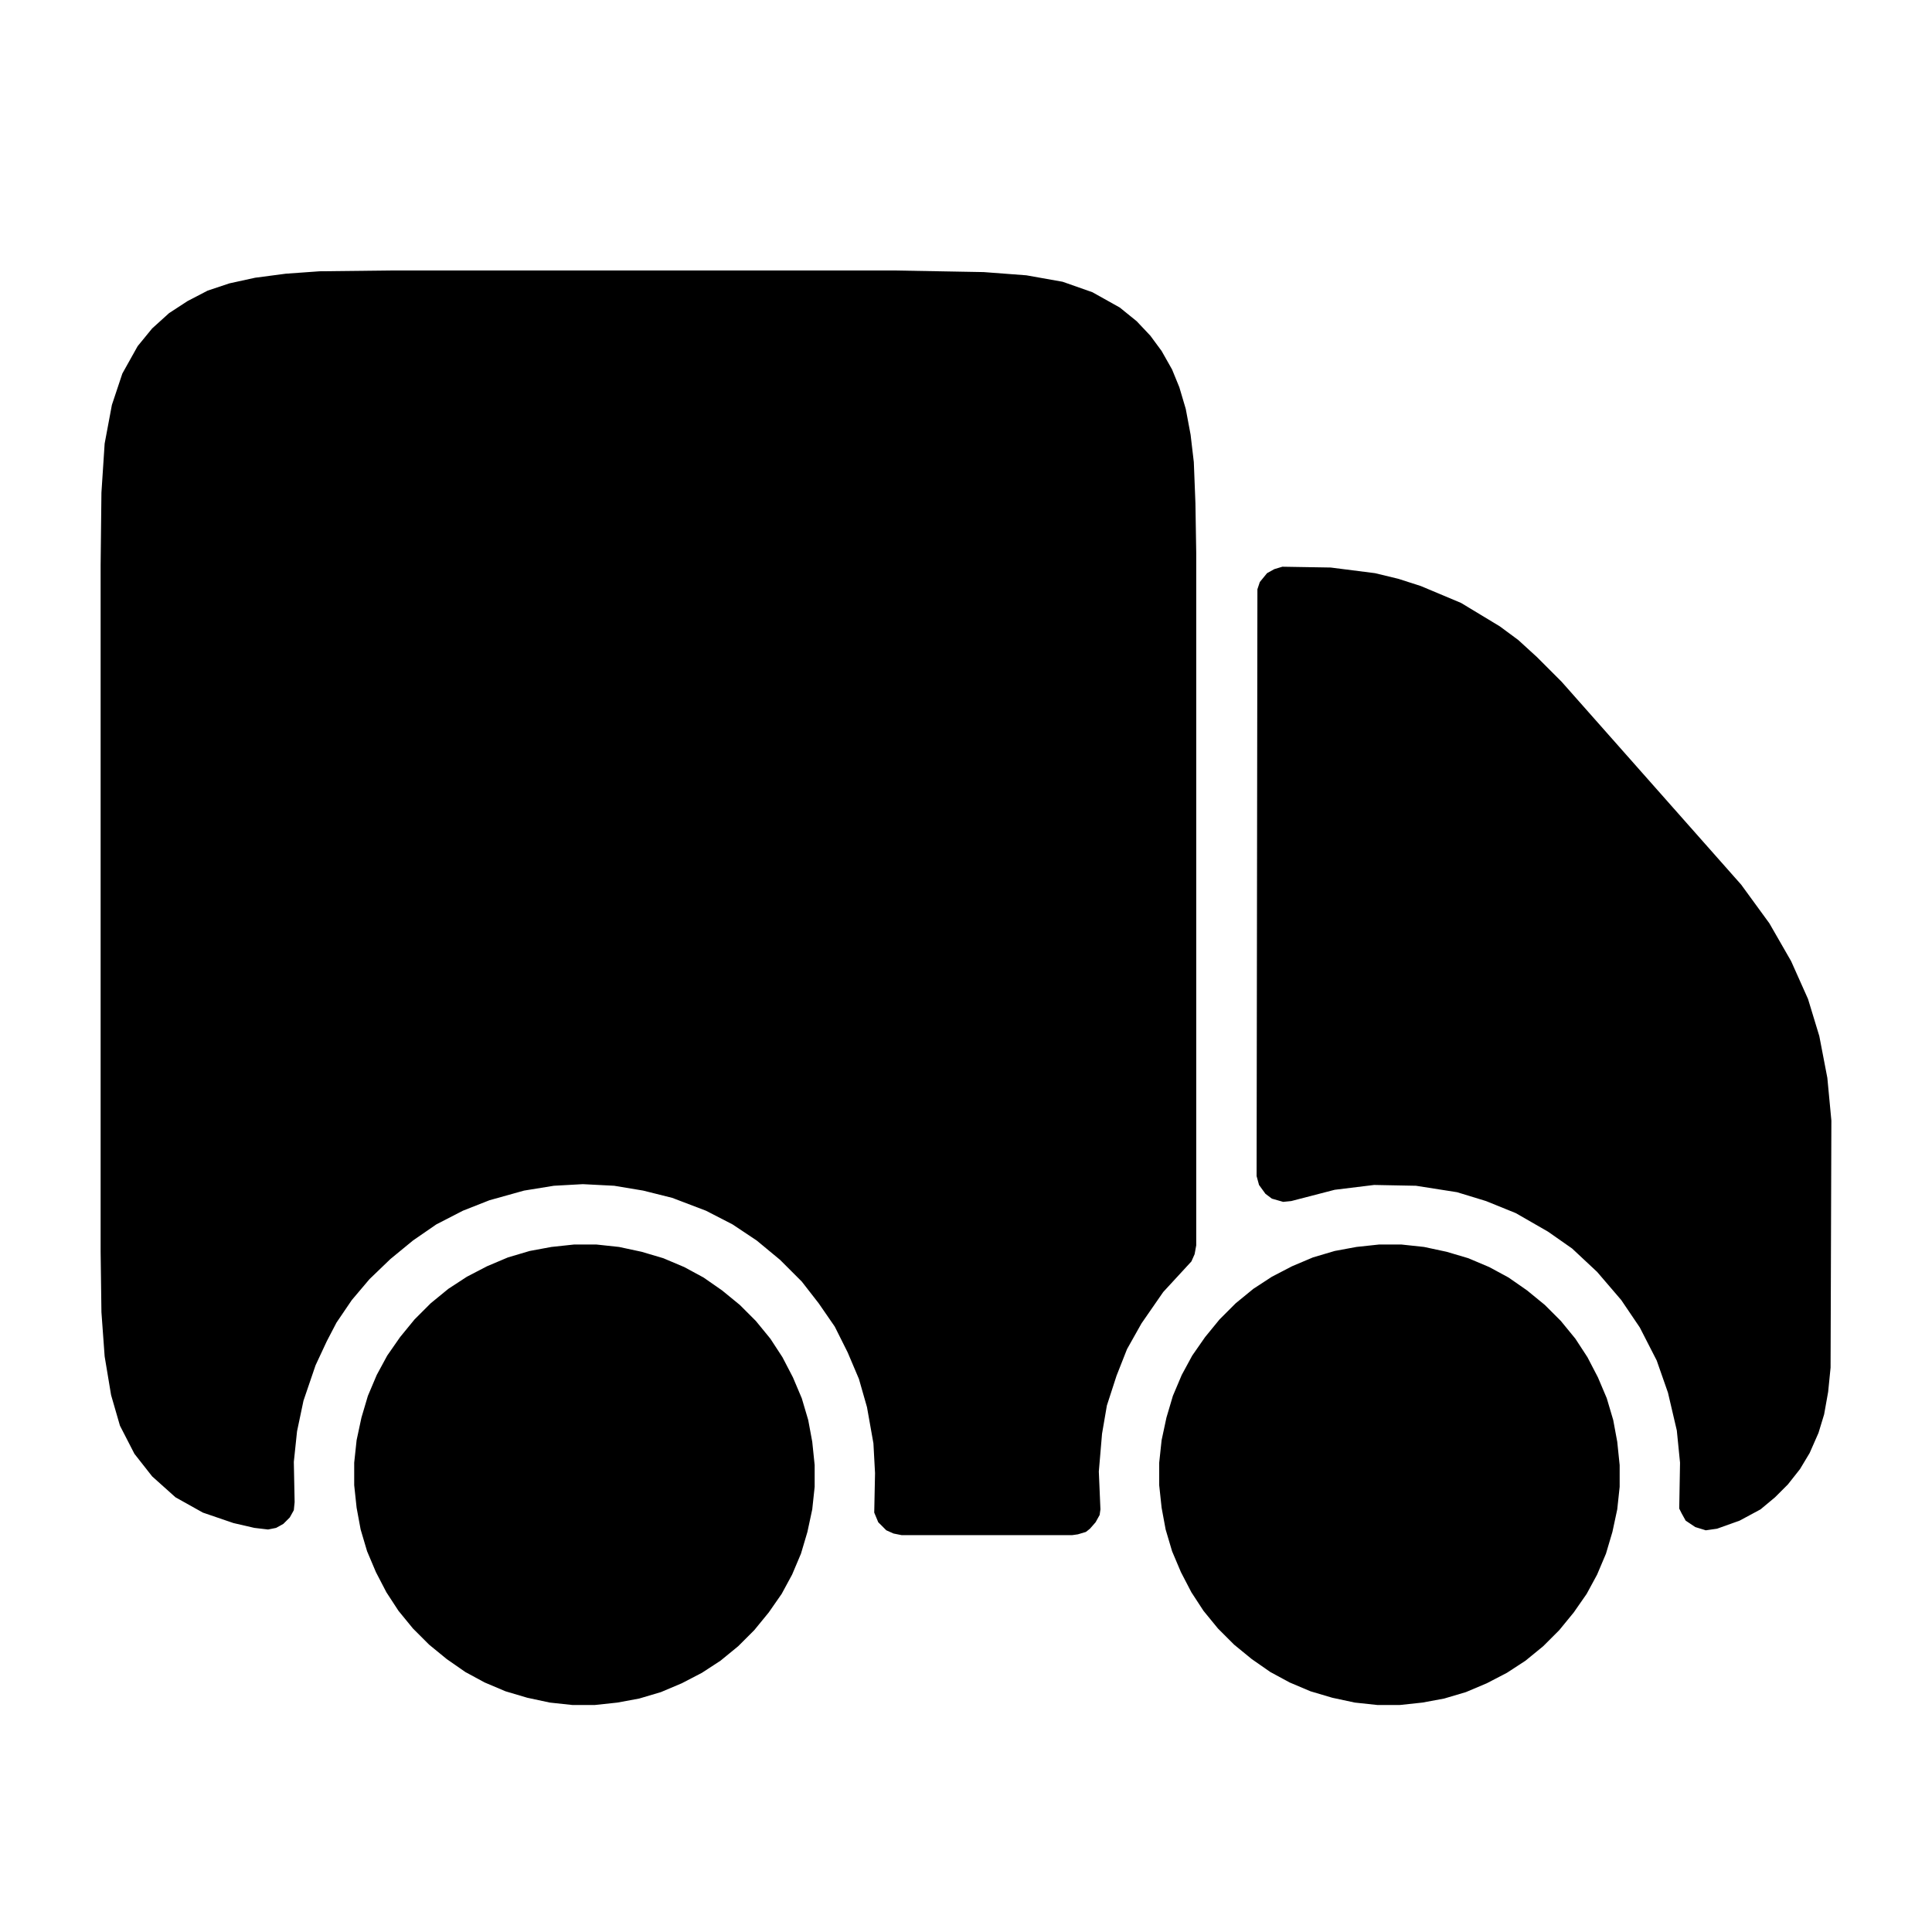
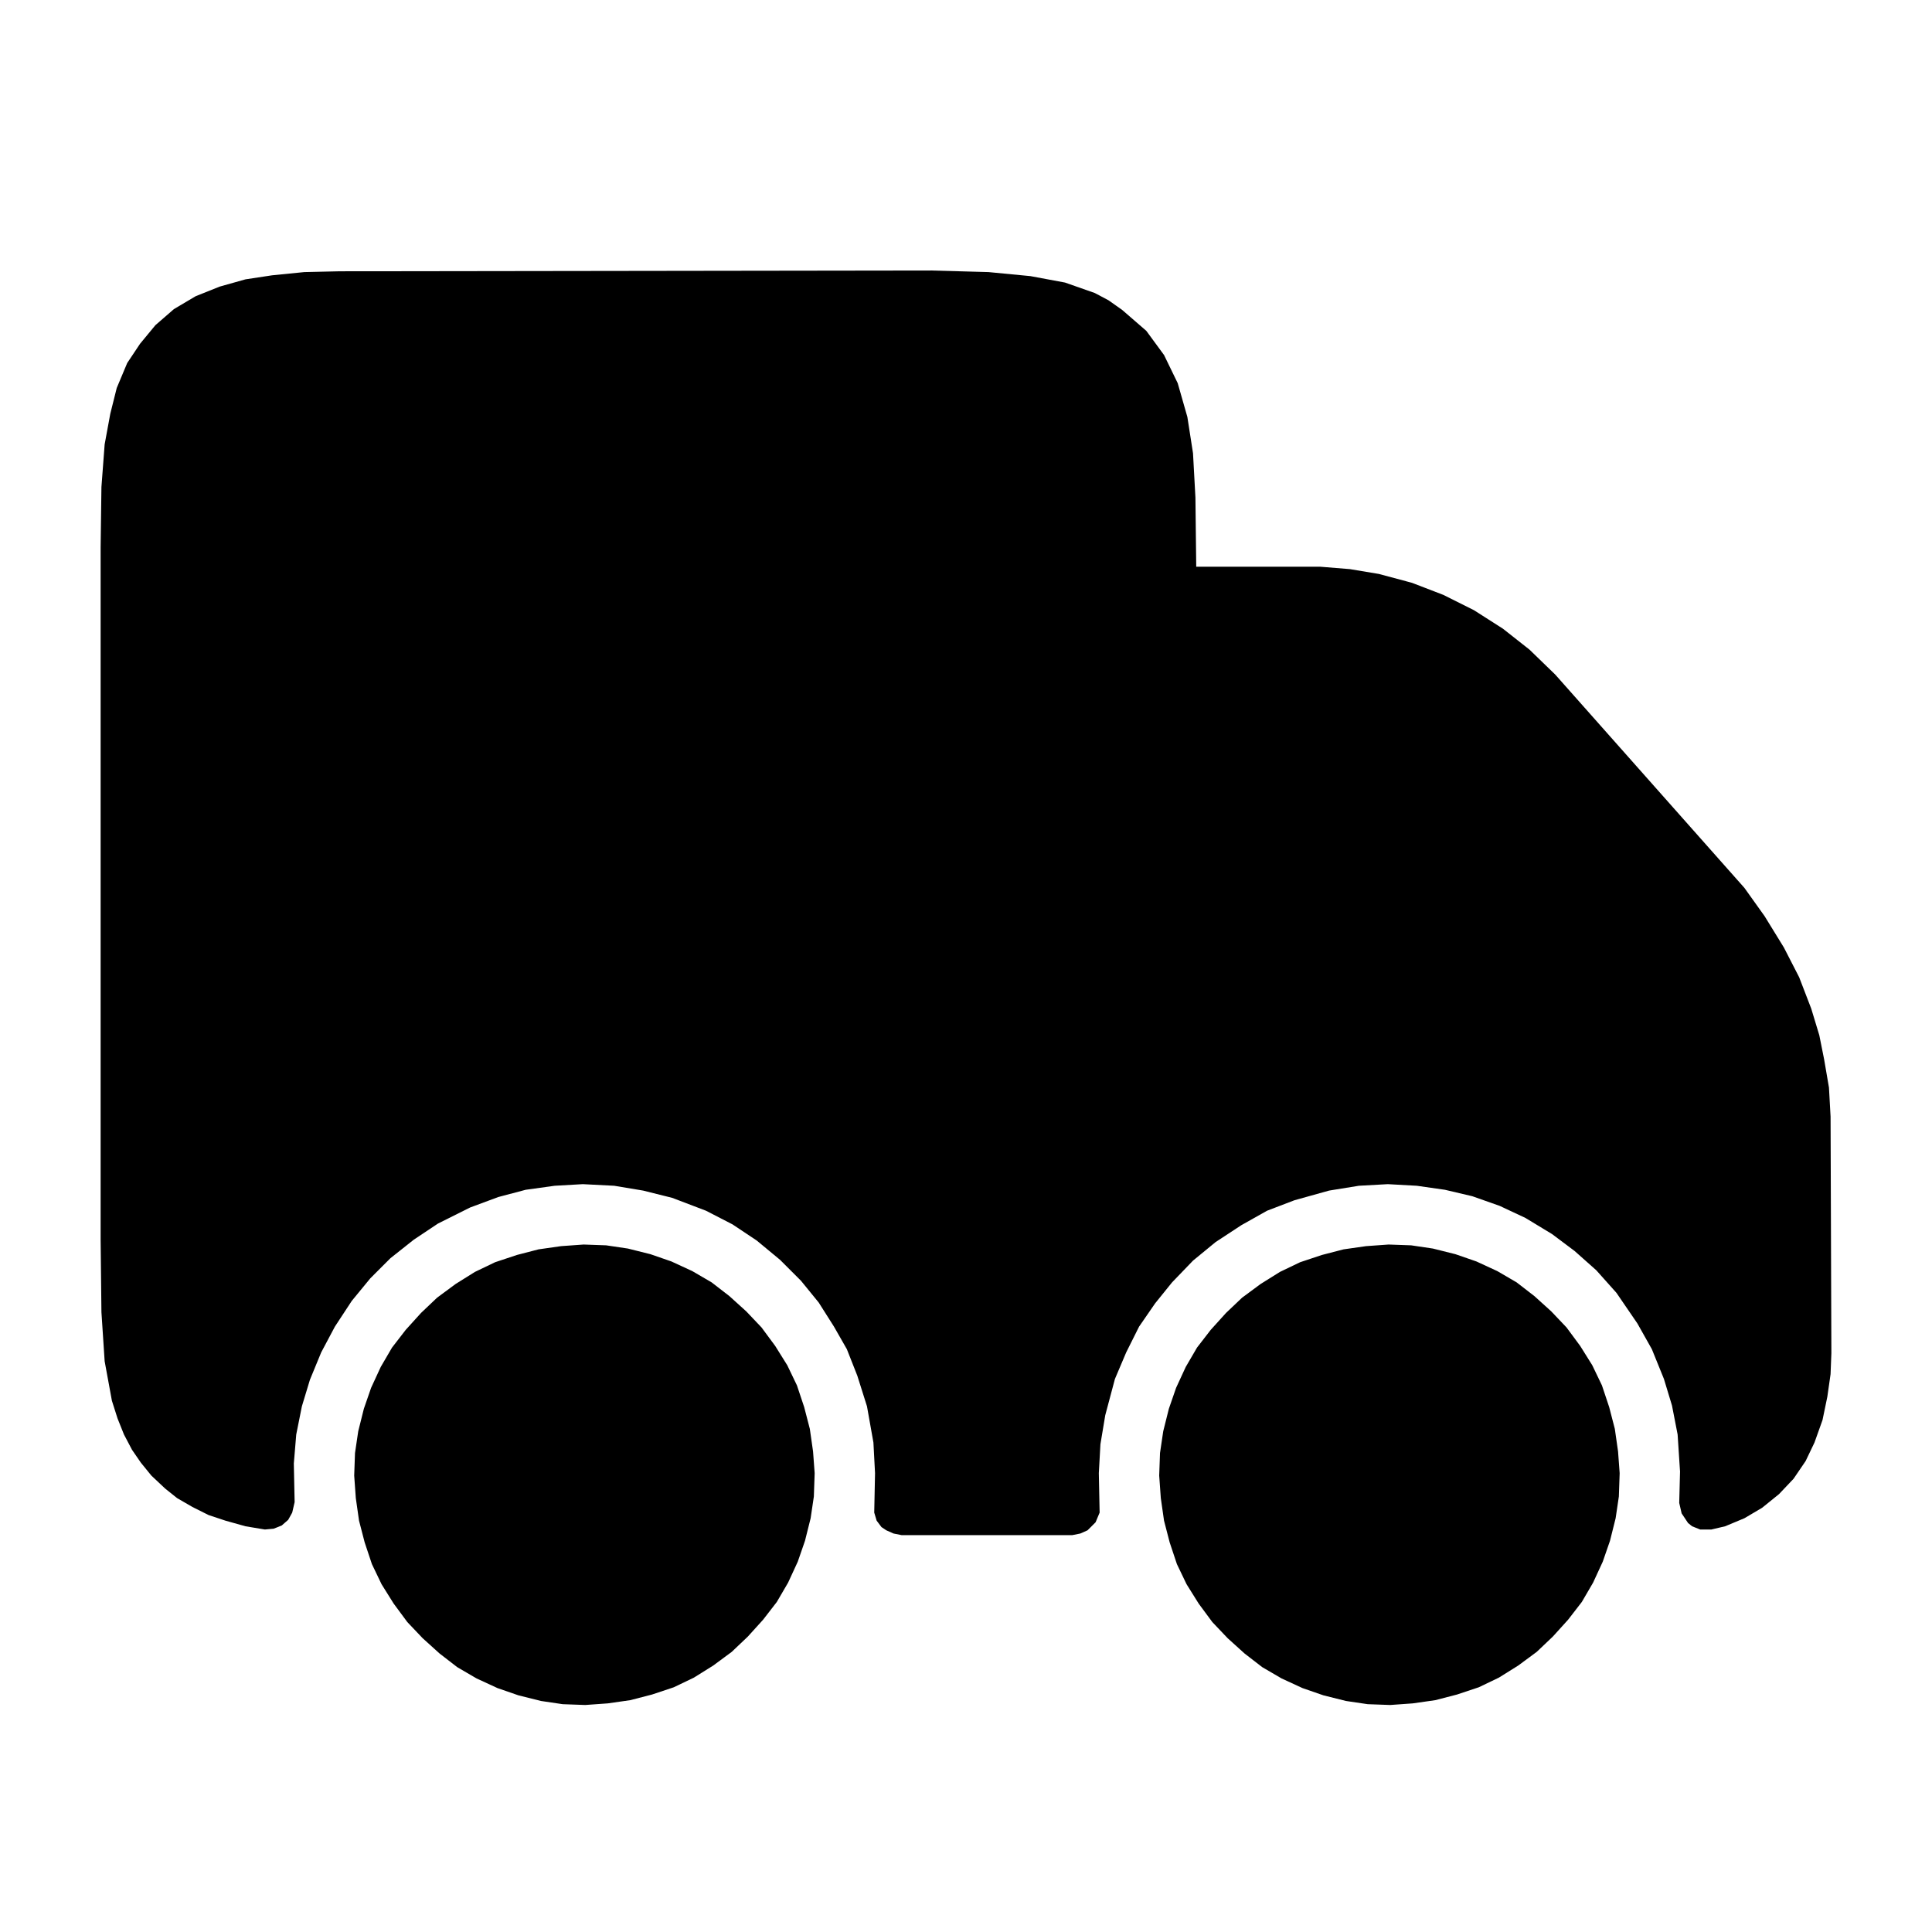
<svg xmlns="http://www.w3.org/2000/svg" viewBox="0 0 24 24" fill="currentColor">
-   <path fill-rule="evenodd" d="M20.12 18.2L20.09 17.91L20.04 17.64L19.96 17.37L19.85 17.11L19.72 16.86L19.57 16.63L19.39 16.41L19.19 16.21L18.97 16.03L18.74 15.87L18.5 15.74L18.24 15.63L17.97 15.55L17.69 15.49L17.41 15.46L17.13 15.46L16.85 15.49L16.58 15.54L16.31 15.62L16.05 15.73L15.8 15.86L15.57 16.01L15.35 16.19L15.15 16.39L14.97 16.61L14.81 16.84L14.68 17.08L14.57 17.34L14.49 17.61L14.43 17.89L14.4 18.17L14.4 18.45L14.43 18.73L14.48 19L14.56 19.27L14.67 19.53L14.8 19.78L14.95 20.01L15.13 20.23L15.33 20.43L15.55 20.61L15.78 20.77L16.02 20.9L16.28 21.01L16.55 21.09L16.83 21.15L17.11 21.18L17.39 21.18L17.67 21.15L17.94 21.1L18.21 21.02L18.47 20.91L18.72 20.78L18.95 20.63L19.17 20.45L19.37 20.25L19.55 20.03L19.71 19.8L19.84 19.56L19.95 19.3L20.03 19.03L20.09 18.75L20.12 18.47ZM10.12 18.2L10.09 17.91L10.04 17.64L9.96 17.37L9.85 17.11L9.72 16.86L9.57 16.63L9.39 16.41L9.19 16.21L8.97 16.03L8.74 15.87L8.5 15.74L8.24 15.63L7.97 15.55L7.69 15.49L7.41 15.46L7.13 15.46L6.85 15.49L6.58 15.54L6.31 15.62L6.05 15.73L5.8 15.86L5.57 16.01L5.35 16.19L5.15 16.39L4.97 16.61L4.81 16.84L4.68 17.08L4.57 17.34L4.49 17.61L4.43 17.89L4.4 18.17L4.4 18.45L4.43 18.73L4.48 19L4.56 19.27L4.67 19.53L4.8 19.78L4.95 20.01L5.13 20.23L5.33 20.43L5.55 20.61L5.78 20.77L6.02 20.9L6.28 21.01L6.55 21.09L6.83 21.15L7.11 21.18L7.39 21.18L7.67 21.15L7.94 21.1L8.21 21.02L8.47 20.91L8.72 20.78L8.95 20.63L9.17 20.45L9.37 20.25L9.55 20.03L9.71 19.8L9.84 19.56L9.95 19.3L10.03 19.03L10.09 18.75L10.12 18.47ZM3.33 19L3.43 18.98L3.52 18.93L3.6 18.85L3.65 18.76L3.66 18.66L3.65 18.16L3.69 17.78L3.77 17.4L3.92 16.96L4.06 16.66L4.18 16.43L4.37 16.15L4.59 15.89L4.85 15.64L5.13 15.41L5.42 15.21L5.75 15.04L6.08 14.91L6.51 14.79L6.88 14.73L7.24 14.71L7.63 14.73L7.99 14.79L8.35 14.88L8.77 15.04L9.1 15.21L9.4 15.41L9.69 15.65L9.96 15.92L10.17 16.19L10.37 16.48L10.53 16.8L10.67 17.13L10.77 17.48L10.85 17.93L10.87 18.3L10.86 18.79L10.91 18.91L11.01 19.01L11.1 19.05L11.2 19.07L13.32 19.07L13.39 19.06L13.49 19.03L13.54 18.99L13.61 18.91L13.66 18.82L13.67 18.75L13.65 18.28L13.69 17.81L13.75 17.46L13.87 17.09L14 16.76L14.18 16.44L14.45 16.05L14.8 15.67L14.84 15.58L14.86 15.47L14.86 6.87L14.85 6.25L14.83 5.74L14.79 5.4L14.73 5.08L14.65 4.81L14.56 4.59L14.43 4.36L14.29 4.17L14.12 3.99L13.91 3.82L13.57 3.63L13.2 3.5L12.75 3.42L12.22 3.38L11.11 3.36L4.85 3.36L3.97 3.37L3.55 3.4L3.17 3.45L2.85 3.52L2.58 3.61L2.33 3.74L2.1 3.89L1.89 4.08L1.71 4.3L1.52 4.64L1.39 5.03L1.3 5.51L1.26 6.12L1.25 7.02L1.25 15.55L1.26 16.3L1.3 16.85L1.38 17.33L1.49 17.71L1.67 18.06L1.89 18.34L2.18 18.6L2.52 18.79L2.9 18.92L3.16 18.98ZM15.61 14.61L15.64 14.72L15.72 14.83L15.8 14.89L15.94 14.93L16.04 14.92L16.58 14.78L17.07 14.72L17.59 14.73L18.1 14.81L18.46 14.92L18.83 15.07L19.23 15.3L19.53 15.51L19.84 15.8L20.14 16.15L20.37 16.49L20.58 16.9L20.72 17.3L20.83 17.77L20.87 18.17L20.86 18.74L20.89 18.8L20.94 18.89L21.06 18.97L21.19 19.01L21.33 18.99L21.61 18.89L21.87 18.75L22.05 18.6L22.21 18.44L22.36 18.25L22.48 18.05L22.59 17.8L22.66 17.57L22.71 17.29L22.74 16.99L22.75 13.92L22.7 13.39L22.6 12.87L22.46 12.41L22.25 11.94L21.98 11.47L21.63 10.99L19.4 8.47L19.09 8.16L18.86 7.95L18.63 7.78L18.15 7.49L17.65 7.28L17.37 7.19L17.08 7.12L16.53 7.05L15.93 7.04L15.83 7.07L15.74 7.12L15.65 7.23L15.62 7.32Z" />
+   <path fill-rule="evenodd" d="M20.12 18.3L20.1 18.03L20.06 17.75L19.99 17.48L19.9 17.21L19.78 16.96L19.63 16.72L19.46 16.49L19.27 16.29L19.06 16.1L18.84 15.93L18.6 15.79L18.34 15.67L18.08 15.58L17.8 15.51L17.53 15.47L17.25 15.46L16.97 15.48L16.69 15.52L16.42 15.59L16.15 15.68L15.9 15.8L15.66 15.95L15.43 16.12L15.23 16.31L15.04 16.52L14.87 16.74L14.73 16.98L14.61 17.24L14.52 17.5L14.45 17.78L14.41 18.05L14.4 18.33L14.42 18.61L14.46 18.89L14.53 19.16L14.62 19.43L14.74 19.68L14.89 19.92L15.06 20.15L15.25 20.35L15.46 20.54L15.68 20.71L15.92 20.85L16.18 20.97L16.44 21.06L16.72 21.13L16.99 21.17L17.27 21.18L17.55 21.16L17.83 21.12L18.1 21.05L18.37 20.96L18.62 20.84L18.86 20.69L19.09 20.52L19.29 20.33L19.48 20.12L19.65 19.9L19.79 19.66L19.91 19.4L20 19.14L20.07 18.86L20.11 18.59ZM10.12 18.3L10.1 18.03L10.06 17.75L9.99 17.48L9.9 17.21L9.78 16.96L9.63 16.72L9.46 16.49L9.27 16.29L9.06 16.1L8.84 15.93L8.6 15.79L8.34 15.67L8.08 15.58L7.8 15.51L7.53 15.47L7.25 15.46L6.97 15.48L6.69 15.52L6.42 15.59L6.15 15.68L5.9 15.8L5.66 15.95L5.43 16.12L5.23 16.31L5.04 16.52L4.87 16.74L4.73 16.98L4.61 17.24L4.52 17.5L4.45 17.78L4.41 18.05L4.4 18.33L4.42 18.61L4.46 18.89L4.53 19.16L4.62 19.43L4.74 19.68L4.89 19.92L5.06 20.15L5.25 20.35L5.46 20.54L5.68 20.71L5.92 20.85L6.18 20.97L6.44 21.06L6.72 21.13L6.99 21.17L7.27 21.18L7.55 21.16L7.83 21.12L8.1 21.05L8.37 20.96L8.62 20.84L8.86 20.69L9.09 20.52L9.29 20.33L9.48 20.12L9.65 19.9L9.79 19.66L9.91 19.4L10 19.14L10.07 18.86L10.11 18.59ZM3.29 19L3.4 18.99L3.5 18.95L3.58 18.88L3.63 18.79L3.66 18.66L3.65 18.18L3.68 17.82L3.75 17.47L3.85 17.14L3.99 16.8L4.16 16.48L4.37 16.16L4.6 15.88L4.85 15.63L5.14 15.4L5.44 15.2L5.84 15L6.19 14.87L6.53 14.78L6.89 14.73L7.24 14.71L7.63 14.73L7.99 14.79L8.35 14.88L8.77 15.04L9.1 15.21L9.4 15.41L9.69 15.65L9.95 15.91L10.17 16.18L10.36 16.48L10.52 16.76L10.65 17.09L10.77 17.47L10.85 17.92L10.87 18.3L10.86 18.79L10.89 18.89L10.95 18.97L11.01 19.01L11.1 19.05L11.2 19.07L13.32 19.07L13.42 19.05L13.51 19.01L13.61 18.91L13.66 18.79L13.65 18.3L13.67 17.94L13.73 17.58L13.85 17.13L13.99 16.8L14.15 16.48L14.35 16.19L14.56 15.93L14.82 15.66L15.1 15.43L15.42 15.22L15.74 15.04L16.08 14.91L16.51 14.79L16.88 14.73L17.24 14.71L17.6 14.73L17.95 14.78L18.29 14.86L18.63 14.98L18.95 15.13L19.28 15.33L19.56 15.54L19.83 15.78L20.08 16.06L20.34 16.44L20.52 16.76L20.67 17.13L20.77 17.46L20.84 17.82L20.87 18.28L20.86 18.67L20.89 18.8L20.97 18.92L21.02 18.96L21.12 19L21.26 19L21.43 18.96L21.67 18.86L21.89 18.73L22.1 18.56L22.28 18.37L22.43 18.15L22.54 17.92L22.64 17.64L22.7 17.35L22.74 17.07L22.75 16.81L22.74 13.87L22.72 13.51L22.66 13.16L22.6 12.86L22.5 12.53L22.35 12.14L22.16 11.77L21.92 11.38L21.67 11.03L19.32 8.38L19 8.07L18.67 7.81L18.31 7.58L17.93 7.39L17.54 7.24L17.13 7.13L16.77 7.07L16.4 7.04L14.86 7.04L14.85 6.18L14.82 5.63L14.75 5.18L14.63 4.76L14.46 4.41L14.24 4.11L13.94 3.85L13.77 3.73L13.6 3.64L13.23 3.51L12.8 3.43L12.28 3.38L11.56 3.36L4.22 3.37L3.78 3.38L3.38 3.42L3.05 3.47L2.73 3.56L2.43 3.68L2.16 3.84L1.93 4.04L1.74 4.27L1.58 4.51L1.45 4.82L1.37 5.14L1.3 5.52L1.26 6.05L1.25 6.8L1.25 15.4L1.26 16.3L1.3 16.91L1.39 17.4L1.46 17.62L1.54 17.82L1.64 18.01L1.75 18.17L1.88 18.33L2.05 18.49L2.2 18.61L2.39 18.72L2.59 18.82L2.8 18.89L3.05 18.96Z" />
</svg>
